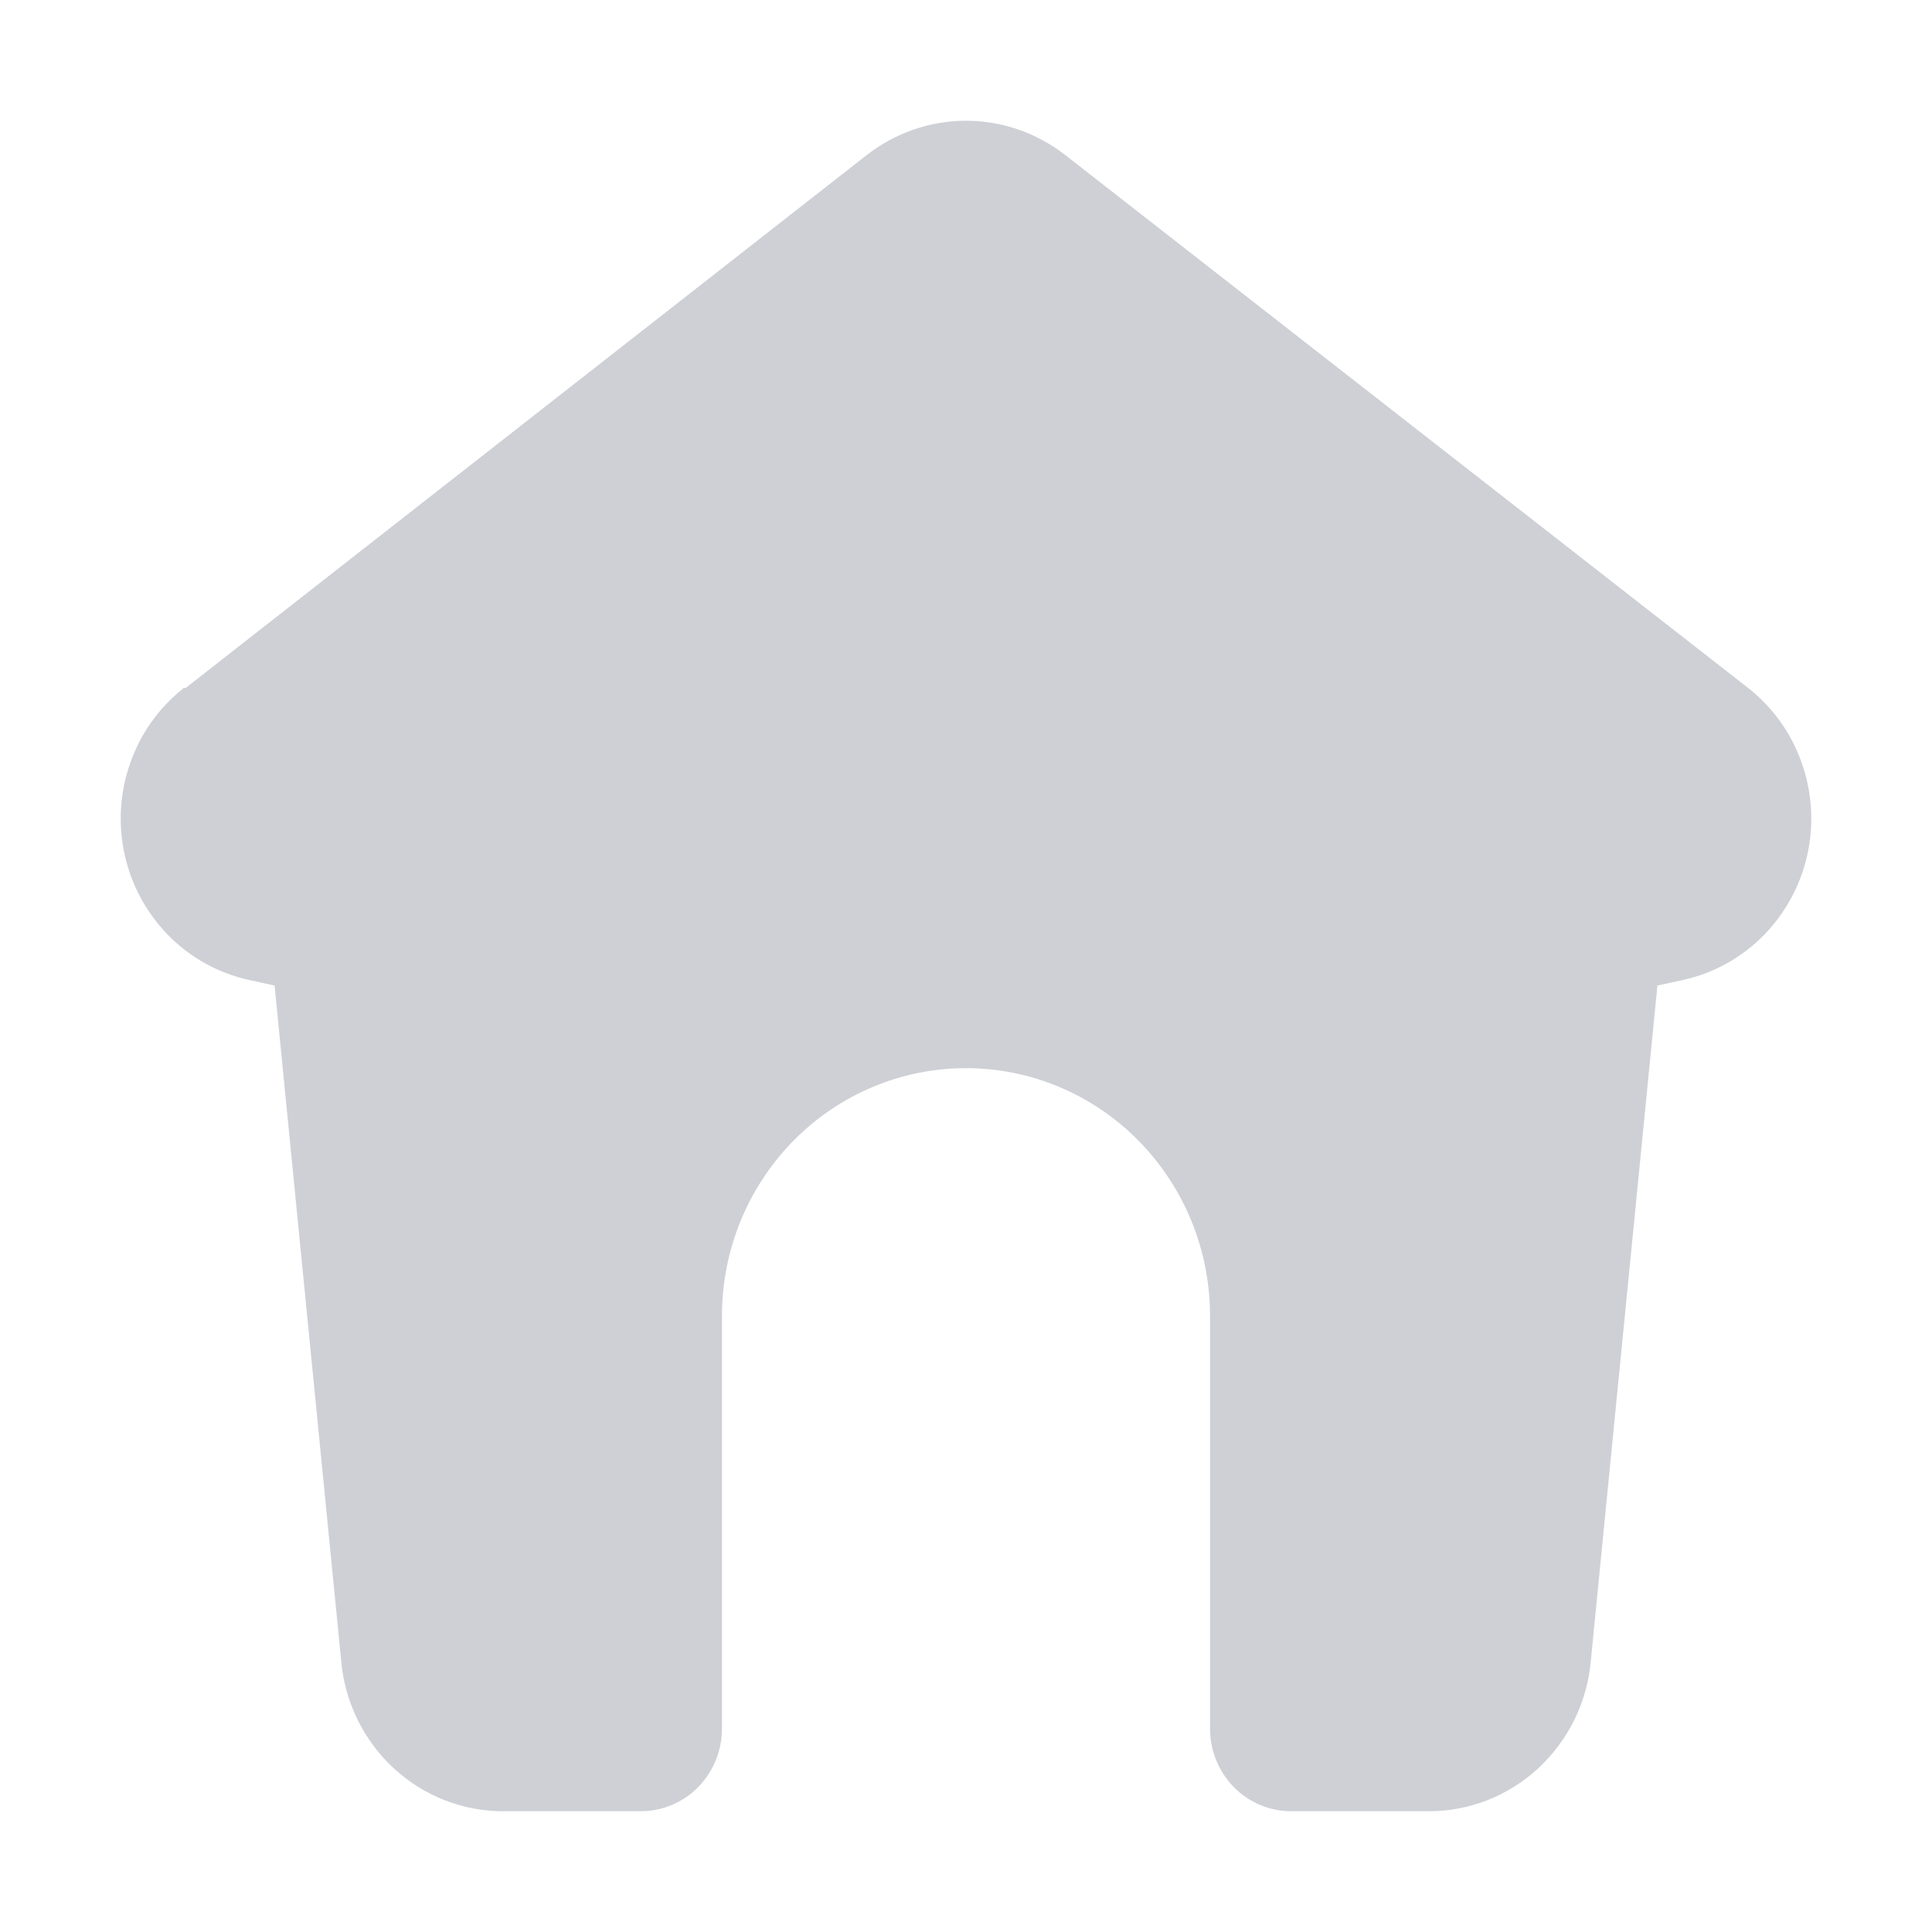
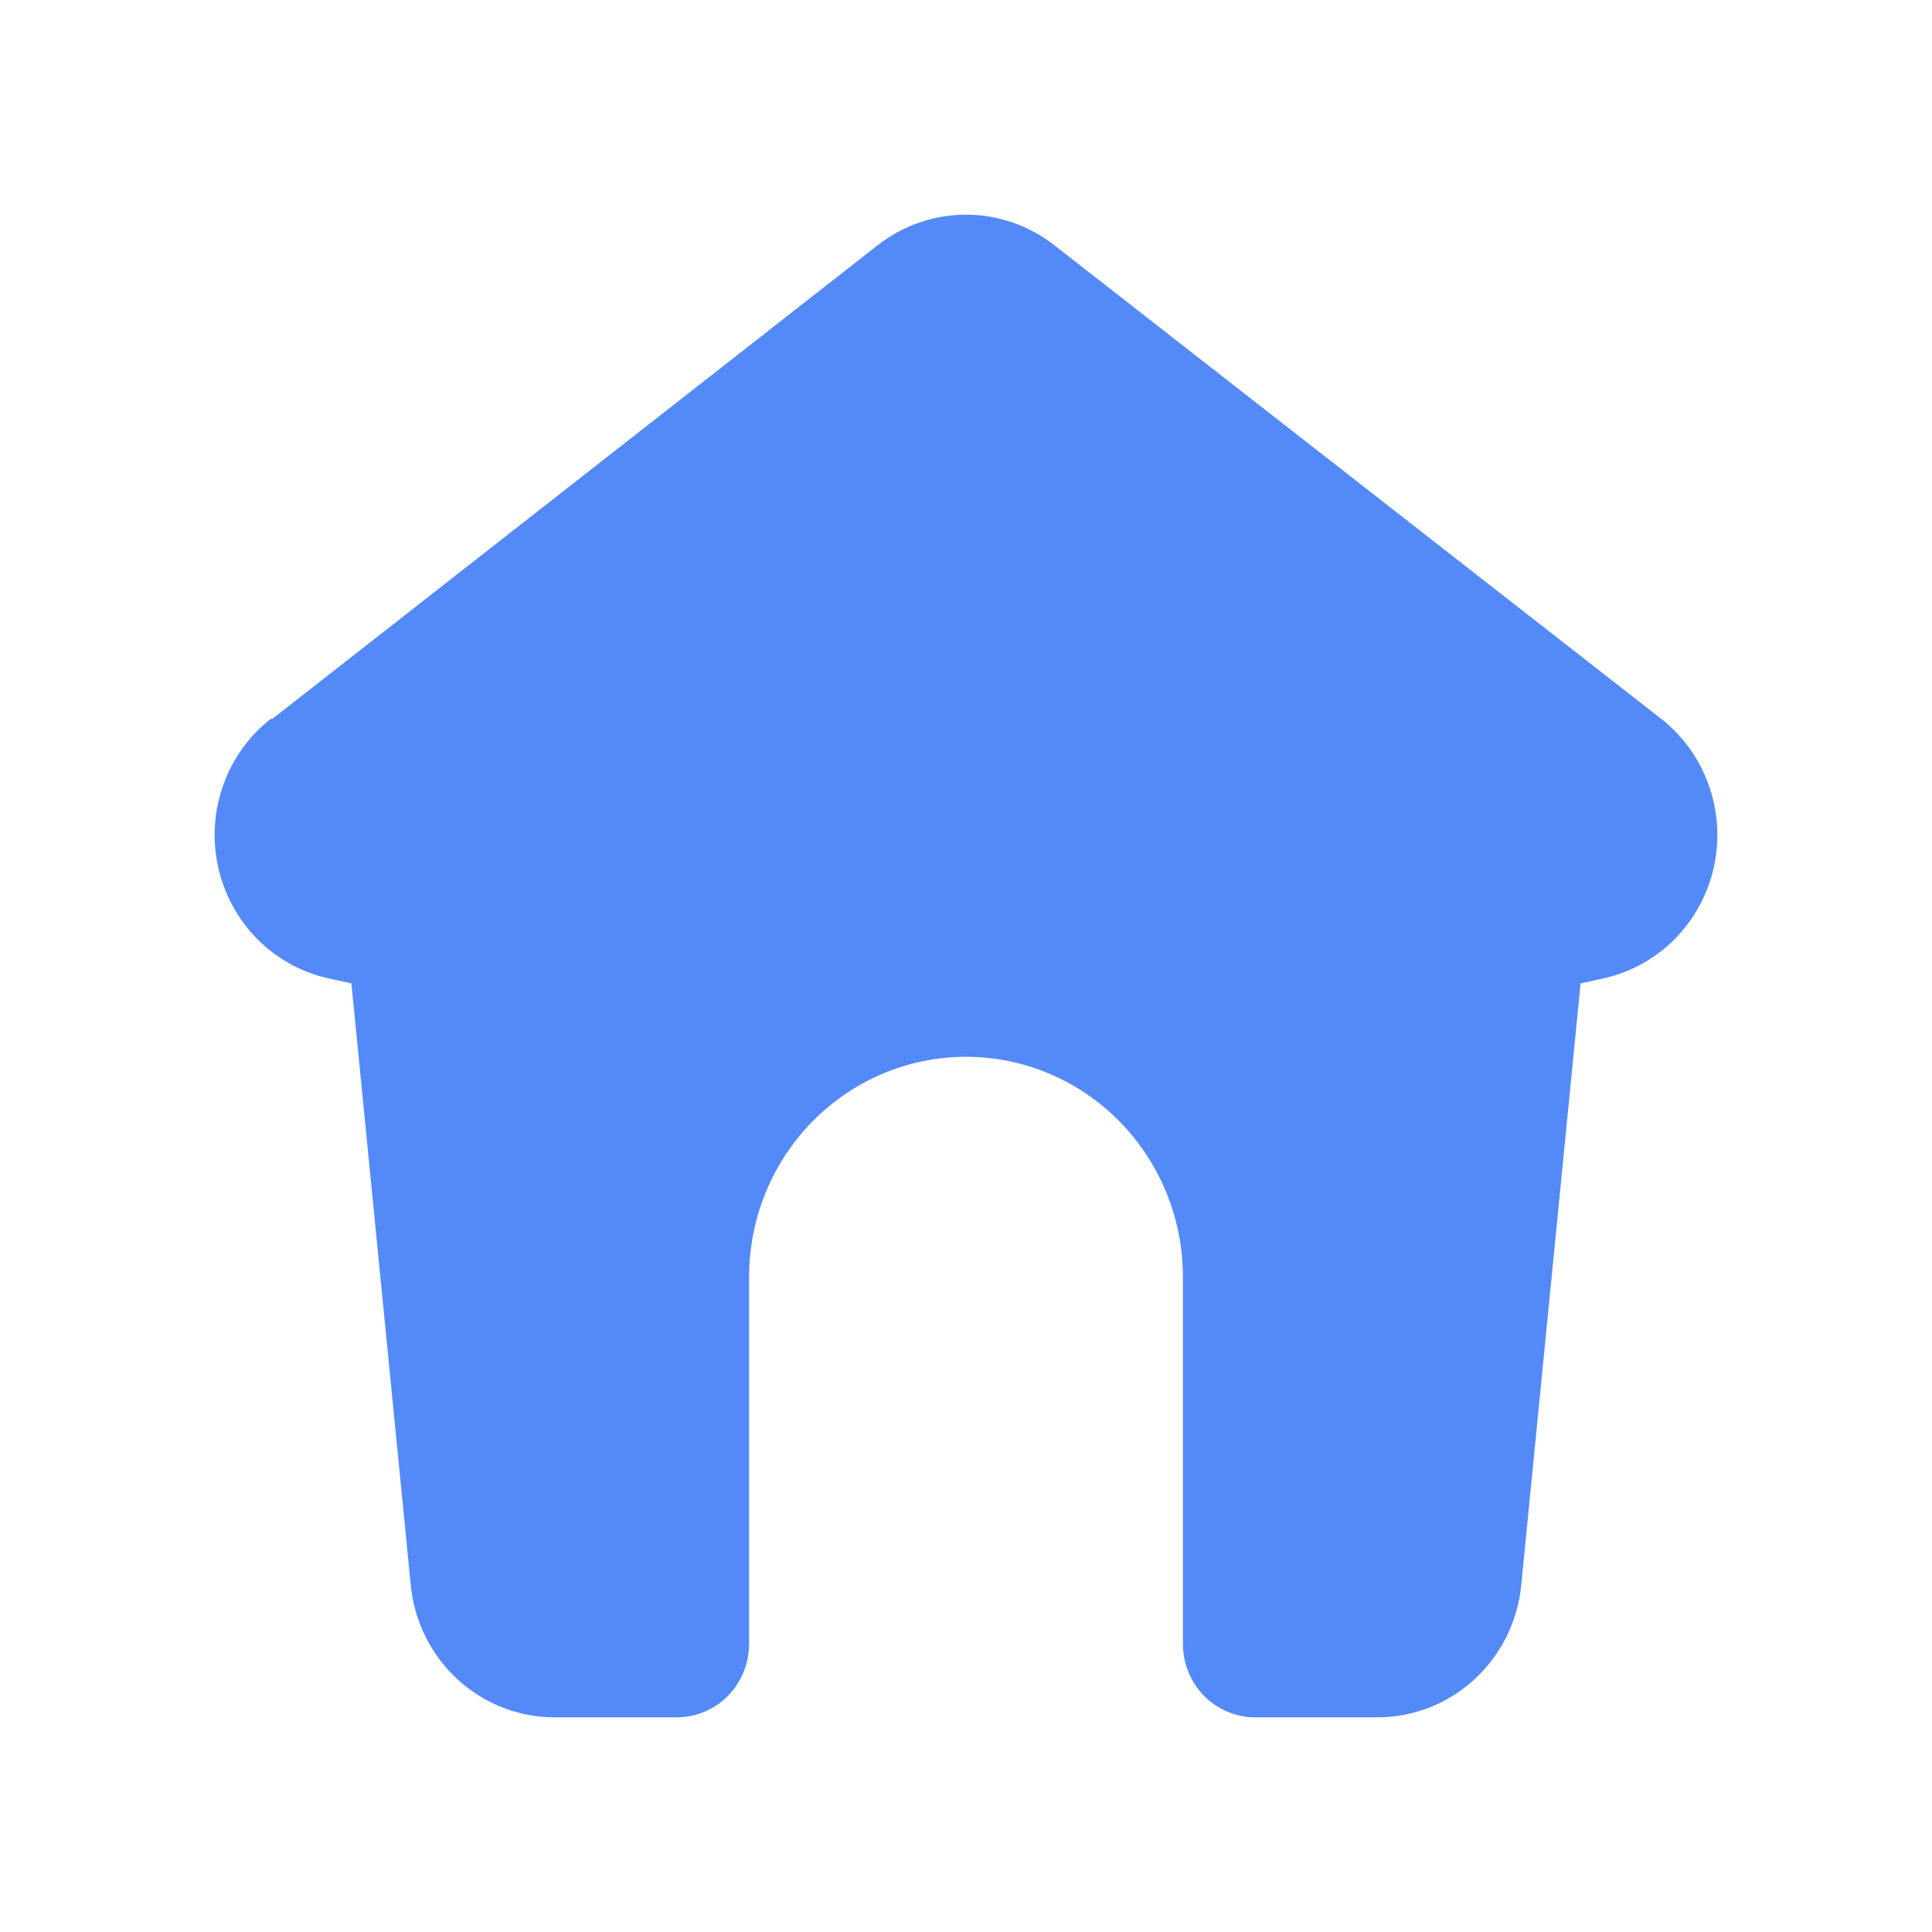
- <svg xmlns="http://www.w3.org/2000/svg" width="16" height="16" viewBox="0 0 16 16" fill="none">
-   <path d="M1.533 5.701L7.178 1.284C7.414 1.1 7.703 1 8 1C8.297 1 8.586 1.1 8.822 1.284L14.473 5.694C14.677 5.853 14.832 6.067 14.919 6.312C15.007 6.557 15.024 6.822 14.968 7.077C14.912 7.331 14.785 7.564 14.604 7.748C14.422 7.932 14.192 8.059 13.941 8.115L13.726 8.162L13.173 13.769C13.14 14.107 12.984 14.419 12.736 14.647C12.489 14.874 12.167 15 11.833 15H10.694C10.516 15 10.344 14.928 10.218 14.8C10.092 14.671 10.021 14.498 10.021 14.316V10.898C10.021 10.353 9.808 9.832 9.429 9.447C9.05 9.062 8.536 8.846 8 8.846C7.464 8.846 6.95 9.062 6.571 9.447C6.192 9.832 5.979 10.353 5.979 10.898V14.316C5.979 14.498 5.908 14.671 5.782 14.8C5.656 14.928 5.484 15 5.306 15H4.167C3.833 15 3.511 14.874 3.264 14.647C3.016 14.419 2.86 14.107 2.827 13.769L2.274 8.162L2.059 8.115C1.808 8.059 1.578 7.932 1.396 7.748C1.215 7.564 1.088 7.331 1.032 7.077C0.976 6.822 0.993 6.557 1.081 6.312C1.168 6.067 1.323 5.853 1.527 5.694L1.533 5.701Z" fill="#CED0D6" />
+ <svg xmlns="http://www.w3.org/2000/svg" width="18" height="18" viewBox="0 0 18 18" fill="none">
+   <path d="M2.533 6.701L8.178 2.284C8.414 2.1 8.703 2 9 2C9.297 2 9.586 2.1 9.822 2.284L15.473 6.694C15.677 6.853 15.832 7.067 15.919 7.312C16.007 7.557 16.024 7.822 15.968 8.077C15.912 8.331 15.785 8.564 15.604 8.748C15.422 8.932 15.192 9.059 14.941 9.115L14.726 9.162L14.173 14.769C14.14 15.107 13.984 15.419 13.736 15.647C13.489 15.874 13.167 16 12.833 16H11.694C11.516 16 11.344 15.928 11.218 15.8C11.092 15.671 11.021 15.498 11.021 15.316V11.898C11.021 11.353 10.808 10.832 10.429 10.447C10.05 10.062 9.536 9.846 9 9.846C8.464 9.846 7.95 10.062 7.571 10.447C7.192 10.832 6.979 11.353 6.979 11.898V15.316C6.979 15.498 6.908 15.671 6.782 15.8C6.656 15.928 6.484 16 6.306 16H5.167C4.833 16 4.511 15.874 4.264 15.647C4.016 15.419 3.86 15.107 3.827 14.769L3.274 9.162L3.059 9.115C2.808 9.059 2.578 8.932 2.396 8.748C2.215 8.564 2.088 8.331 2.032 8.077C1.976 7.822 1.993 7.557 2.081 7.312C2.168 7.067 2.323 6.853 2.527 6.694L2.533 6.701Z" fill="#548AF7" />
</svg>
